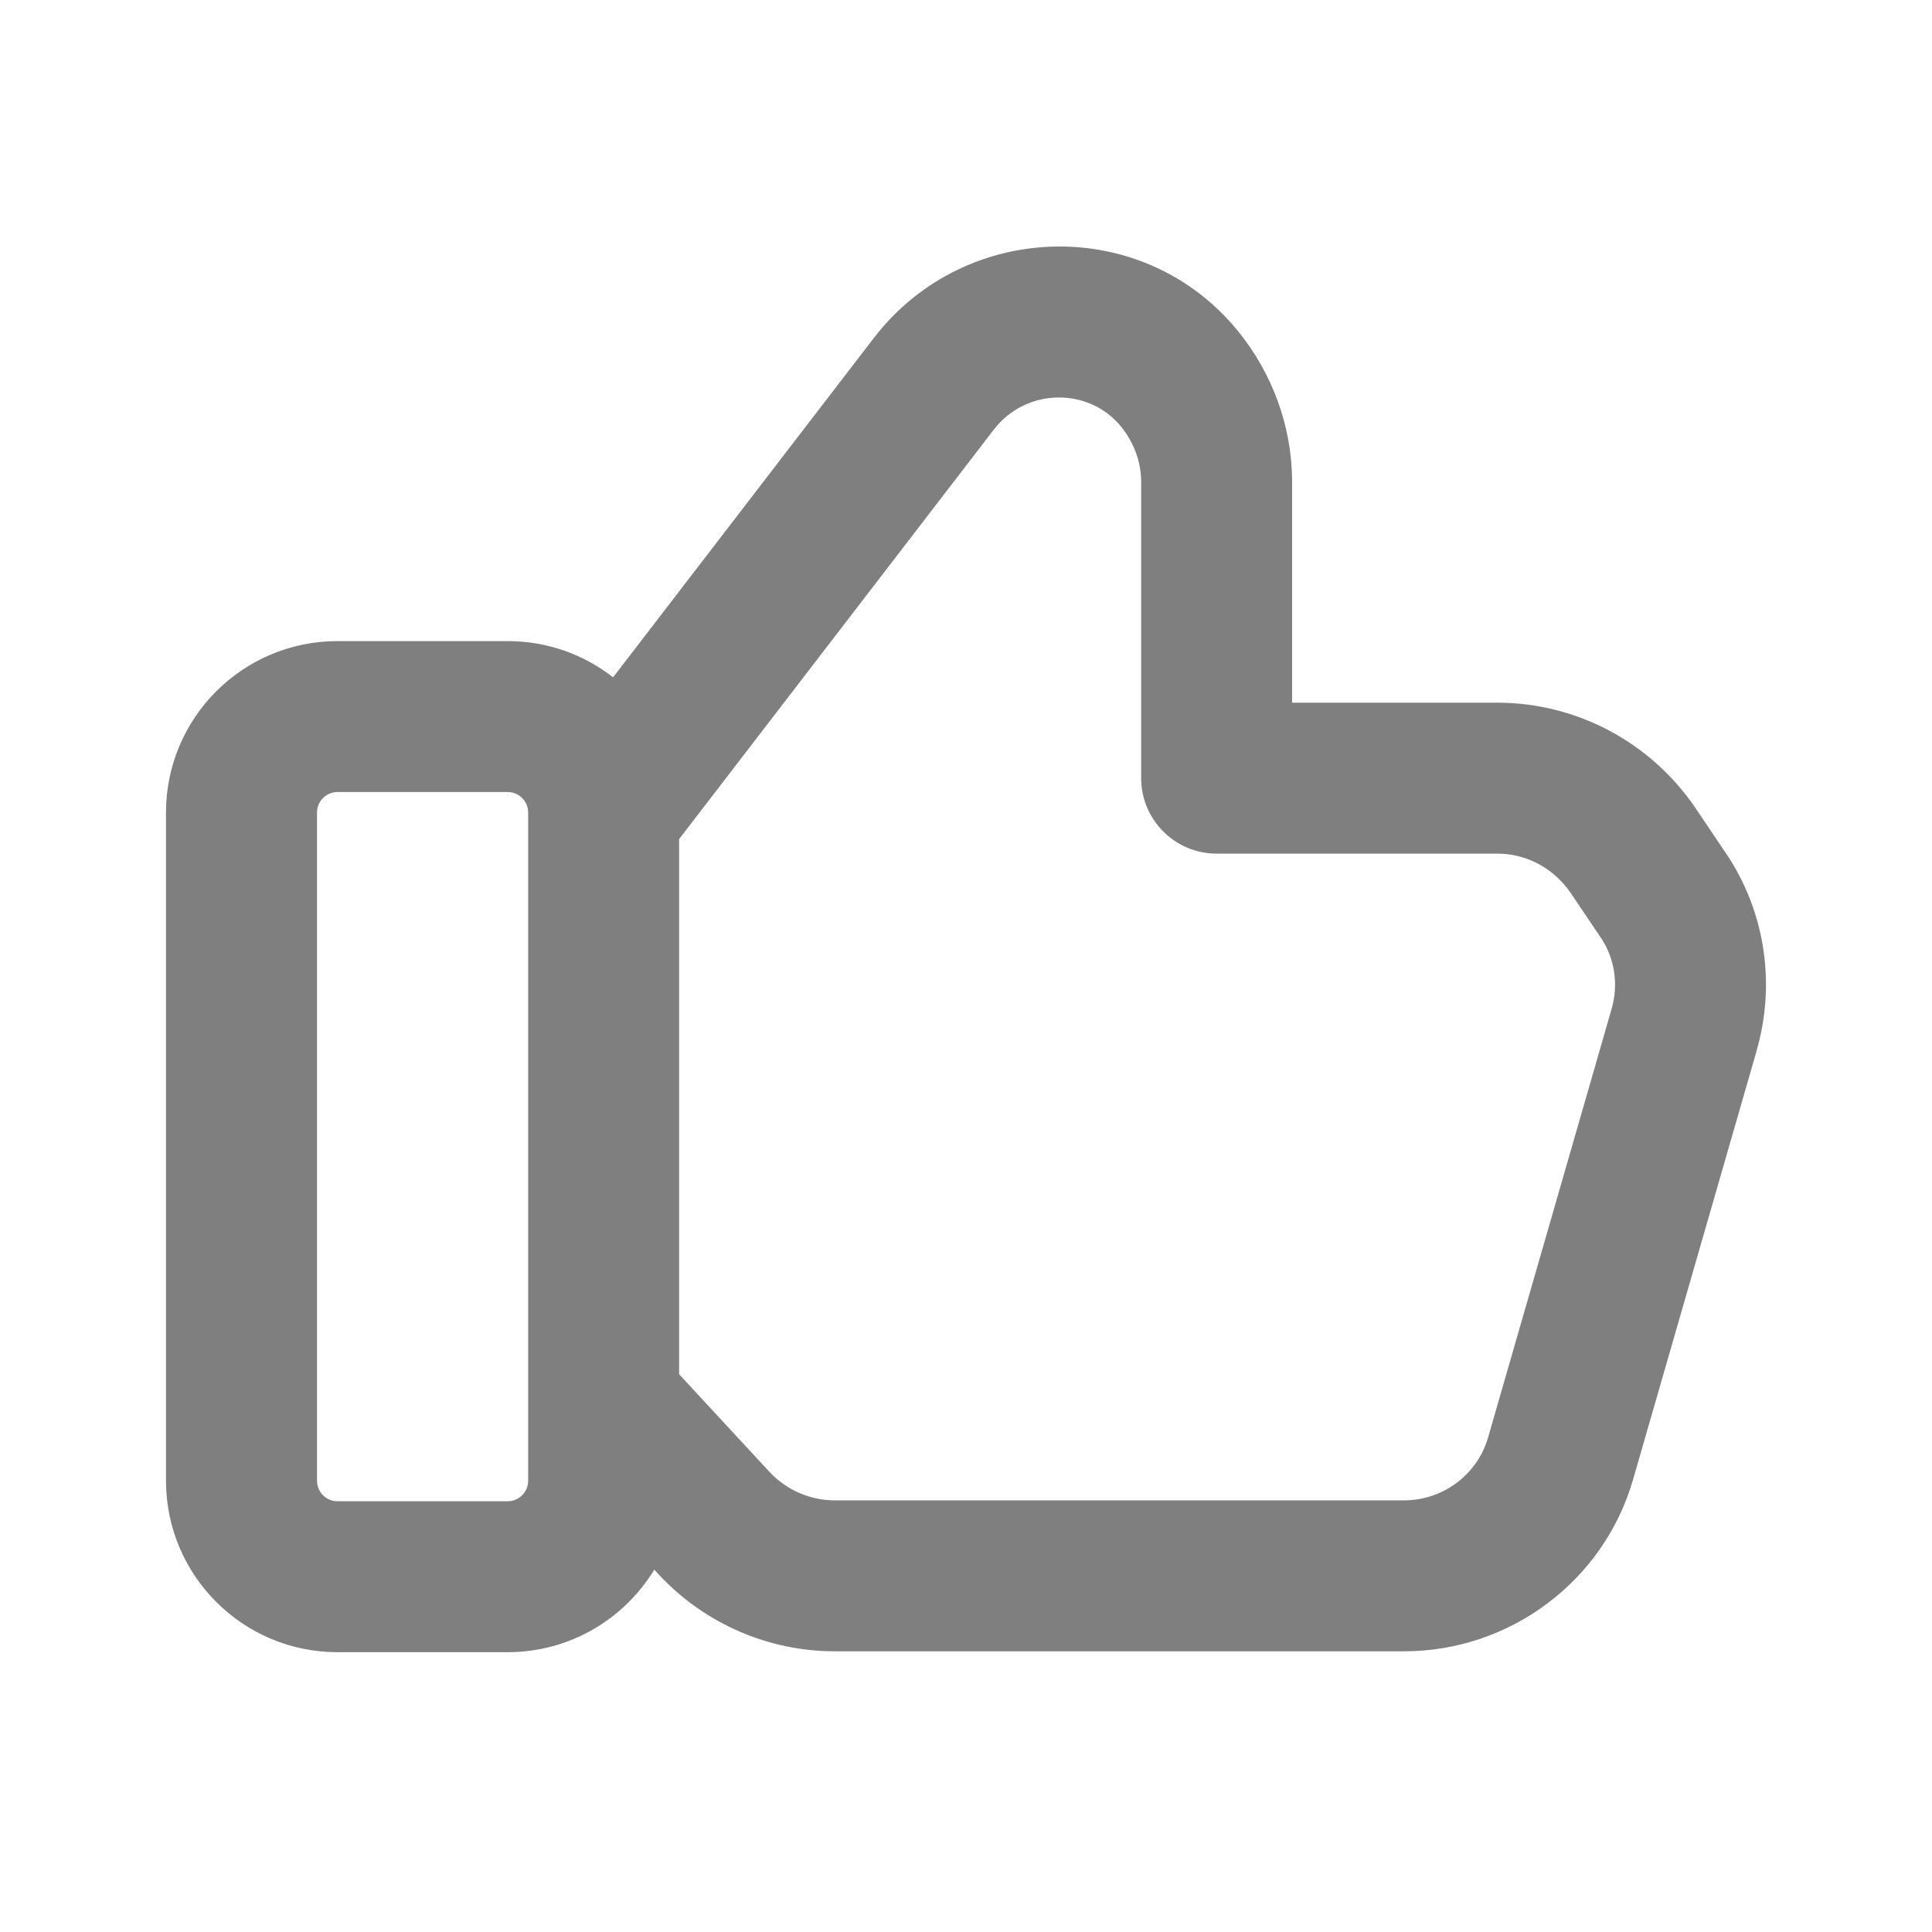
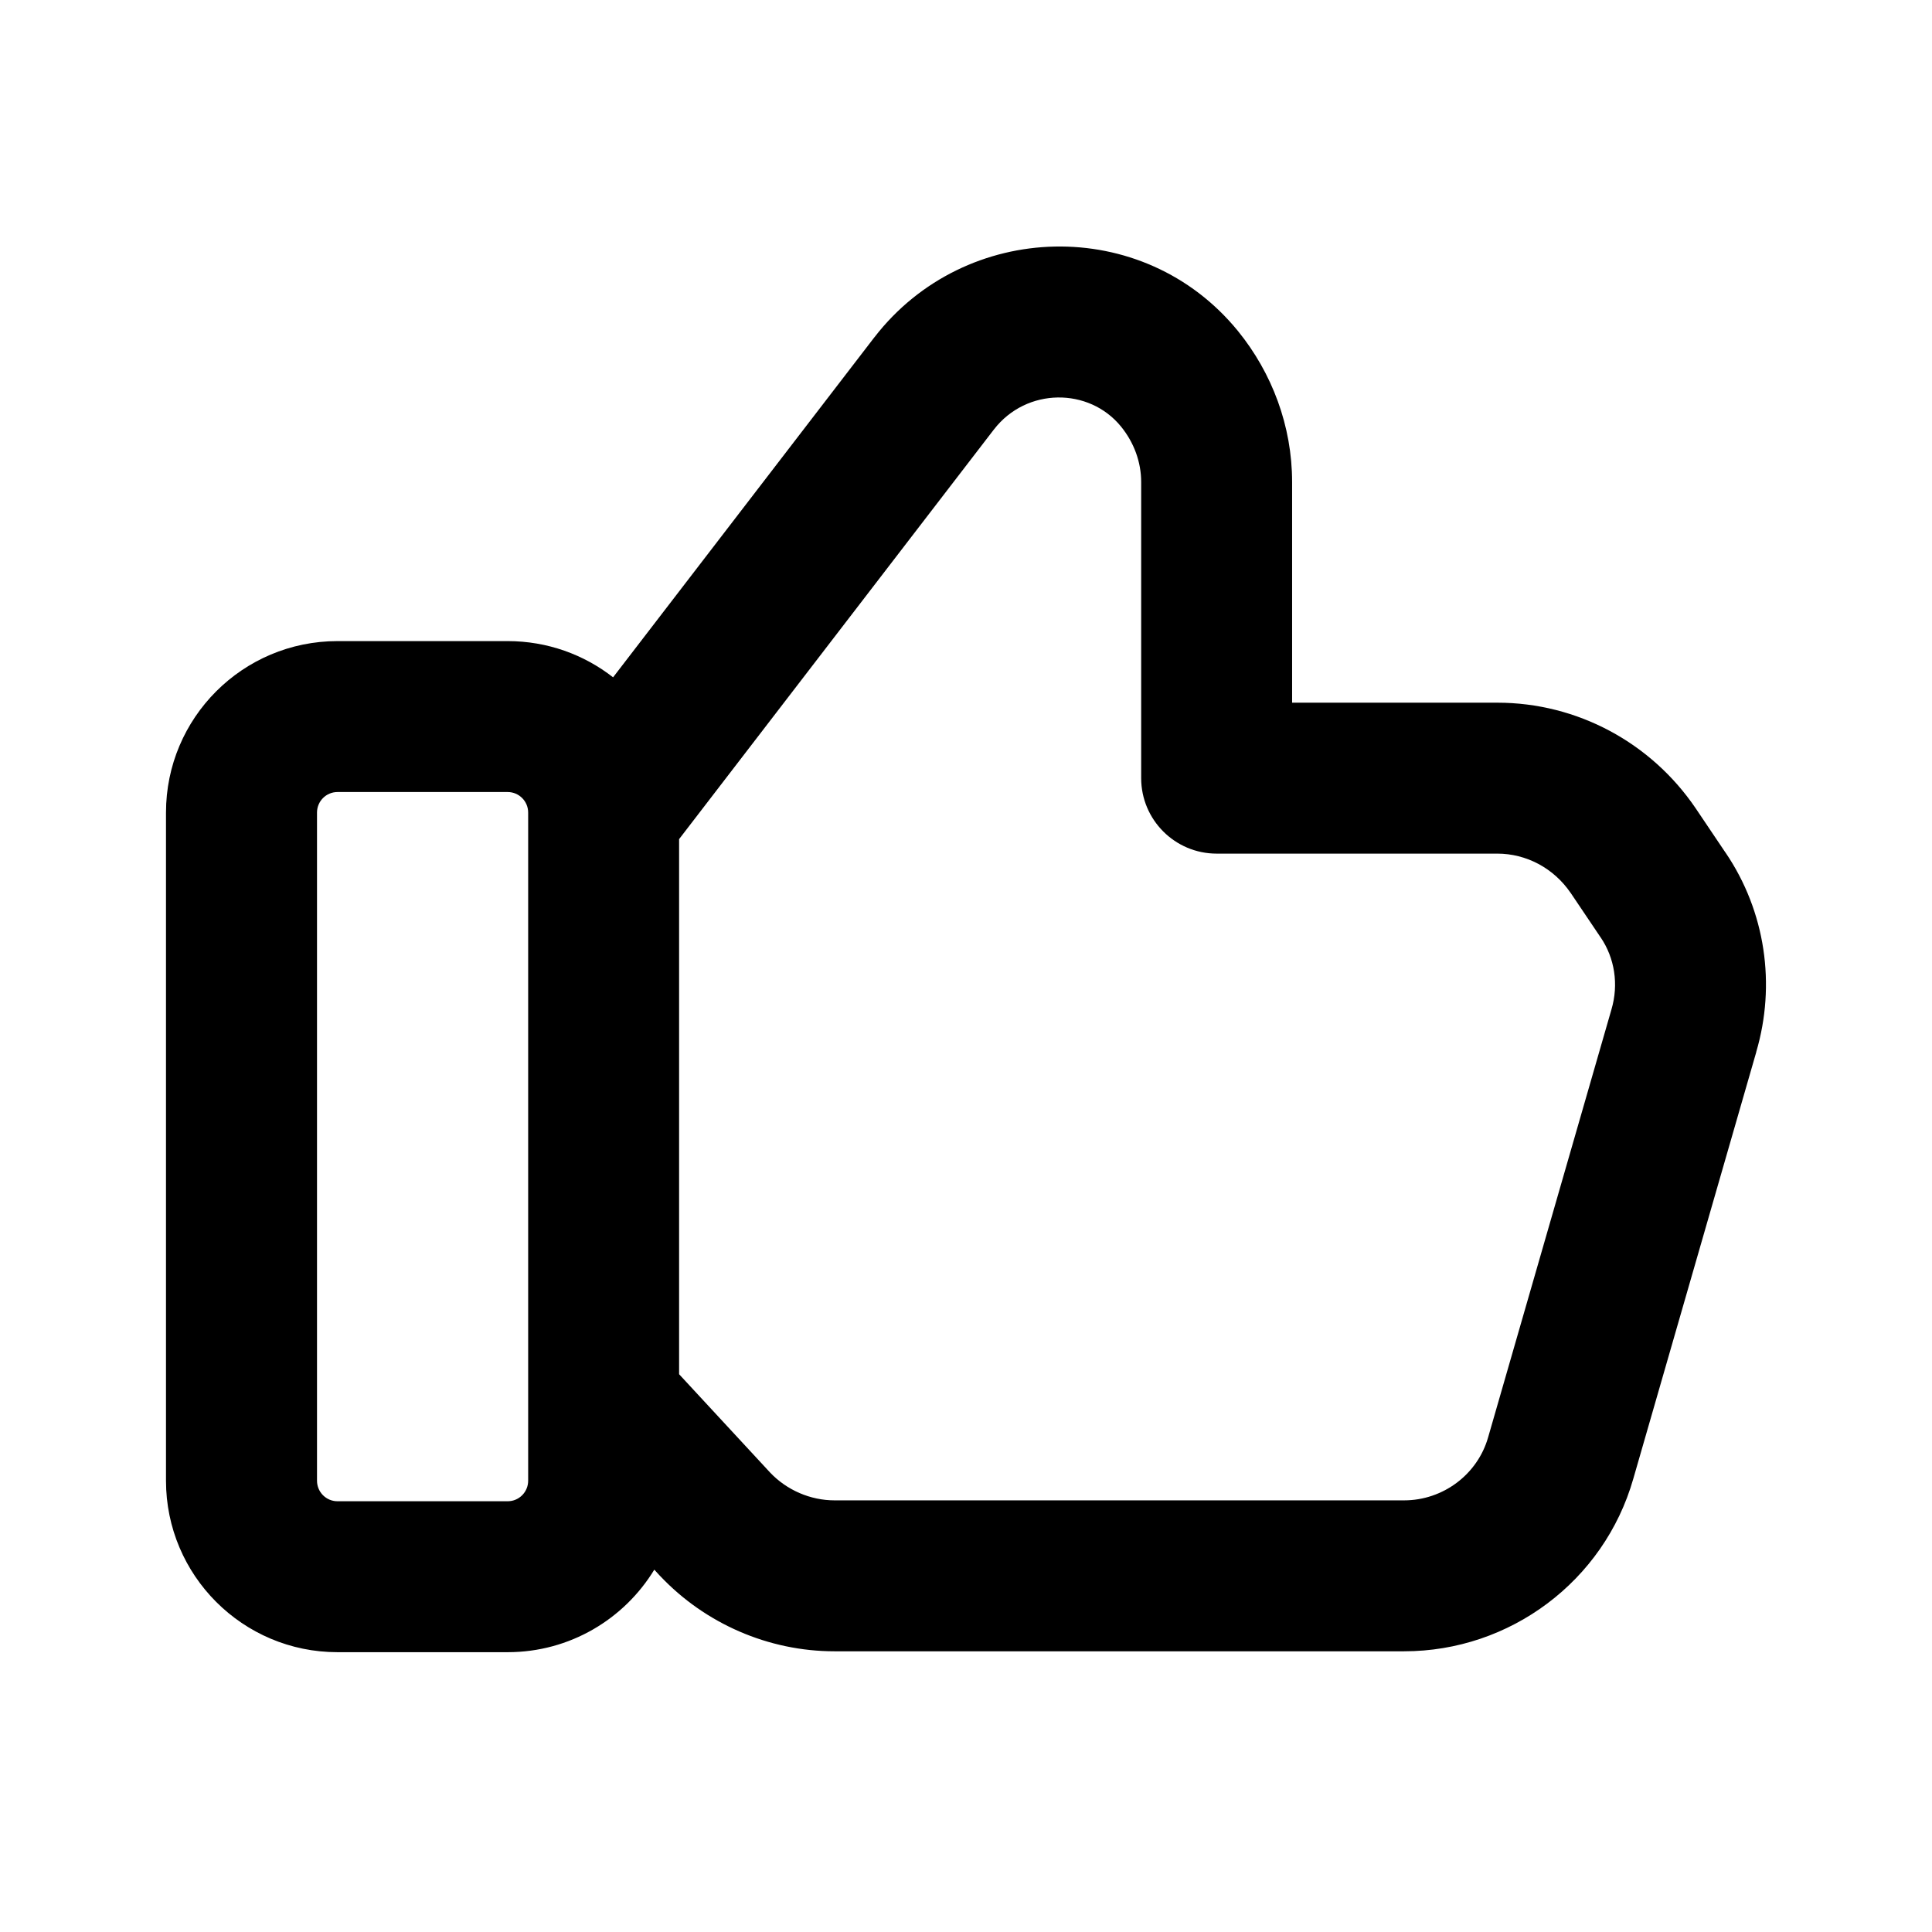
<svg xmlns="http://www.w3.org/2000/svg" width="24" height="24" viewBox="0 0 24 24" fill="none">
  <g id="icon-good">
    <g id="Group">
-       <path id="Union" fill-rule="evenodd" clip-rule="evenodd" d="M12.346 5.336L12.347 5.335C12.751 4.812 13.528 4.811 13.925 5.298C14.088 5.498 14.176 5.741 14.176 5.988V9.666C14.176 10.184 14.596 10.604 15.114 10.604H18.6C18.959 10.604 19.3 10.783 19.511 11.092L19.512 11.093L19.881 11.641L19.884 11.645C20.058 11.901 20.11 12.228 20.018 12.54L18.486 17.855C18.355 18.315 17.927 18.638 17.442 18.638H10.367C10.067 18.638 9.774 18.511 9.567 18.293L8.436 17.071V10.424L12.346 5.336ZM7.616 8.414L10.861 4.191L10.863 4.189C11.988 2.733 14.202 2.667 15.38 4.114C15.801 4.633 16.051 5.291 16.051 5.988V8.729H18.6C19.591 8.729 20.509 9.224 21.063 10.039L21.065 10.042L21.433 10.589L21.435 10.591C21.933 11.324 22.062 12.233 21.817 13.066L21.817 13.069L20.289 18.371C19.925 19.643 18.756 20.513 17.442 20.513H10.367C9.544 20.513 8.759 20.168 8.201 19.578L8.194 19.571L8.128 19.499C7.754 20.113 7.078 20.524 6.307 20.524H4.192C3.016 20.524 2.062 19.57 2.062 18.394V10.094C2.062 8.917 3.016 7.964 4.192 7.964H6.307C6.8 7.964 7.255 8.132 7.616 8.414ZM3.938 10.094C3.938 9.953 4.052 9.839 4.192 9.839H6.307C6.447 9.839 6.561 9.953 6.561 10.094V18.394C6.561 18.535 6.447 18.649 6.307 18.649H4.192C4.052 18.649 3.938 18.535 3.938 18.394V10.094Z" fill="black" fill-opacity="0.5" />
+       <path id="Union" fill-rule="evenodd" clip-rule="evenodd" d="M12.346 5.336L12.347 5.335C12.751 4.812 13.528 4.811 13.925 5.298C14.088 5.498 14.176 5.741 14.176 5.988V9.666C14.176 10.184 14.596 10.604 15.114 10.604H18.6C18.959 10.604 19.3 10.783 19.511 11.092L19.512 11.093L19.881 11.641L19.884 11.645C20.058 11.901 20.11 12.228 20.018 12.54L18.486 17.855C18.355 18.315 17.927 18.638 17.442 18.638H10.367C10.067 18.638 9.774 18.511 9.567 18.293L8.436 17.071V10.424L12.346 5.336ZM7.616 8.414L10.861 4.191L10.863 4.189C11.988 2.733 14.202 2.667 15.38 4.114C15.801 4.633 16.051 5.291 16.051 5.988V8.729H18.6C19.591 8.729 20.509 9.224 21.063 10.039L21.065 10.042L21.433 10.589L21.435 10.591C21.933 11.324 22.062 12.233 21.817 13.066L21.817 13.069L20.289 18.371C19.925 19.643 18.756 20.513 17.442 20.513H10.367C9.544 20.513 8.759 20.168 8.201 19.578L8.194 19.571L8.128 19.499C7.754 20.113 7.078 20.524 6.307 20.524H4.192C3.016 20.524 2.062 19.57 2.062 18.394V10.094C2.062 8.917 3.016 7.964 4.192 7.964H6.307C6.8 7.964 7.255 8.132 7.616 8.414ZM3.938 10.094C3.938 9.953 4.052 9.839 4.192 9.839H6.307C6.447 9.839 6.561 9.953 6.561 10.094V18.394C6.561 18.535 6.447 18.649 6.307 18.649H4.192C4.052 18.649 3.938 18.535 3.938 18.394V10.094Z" fill="black" />
    </g>
  </g>
</svg>
